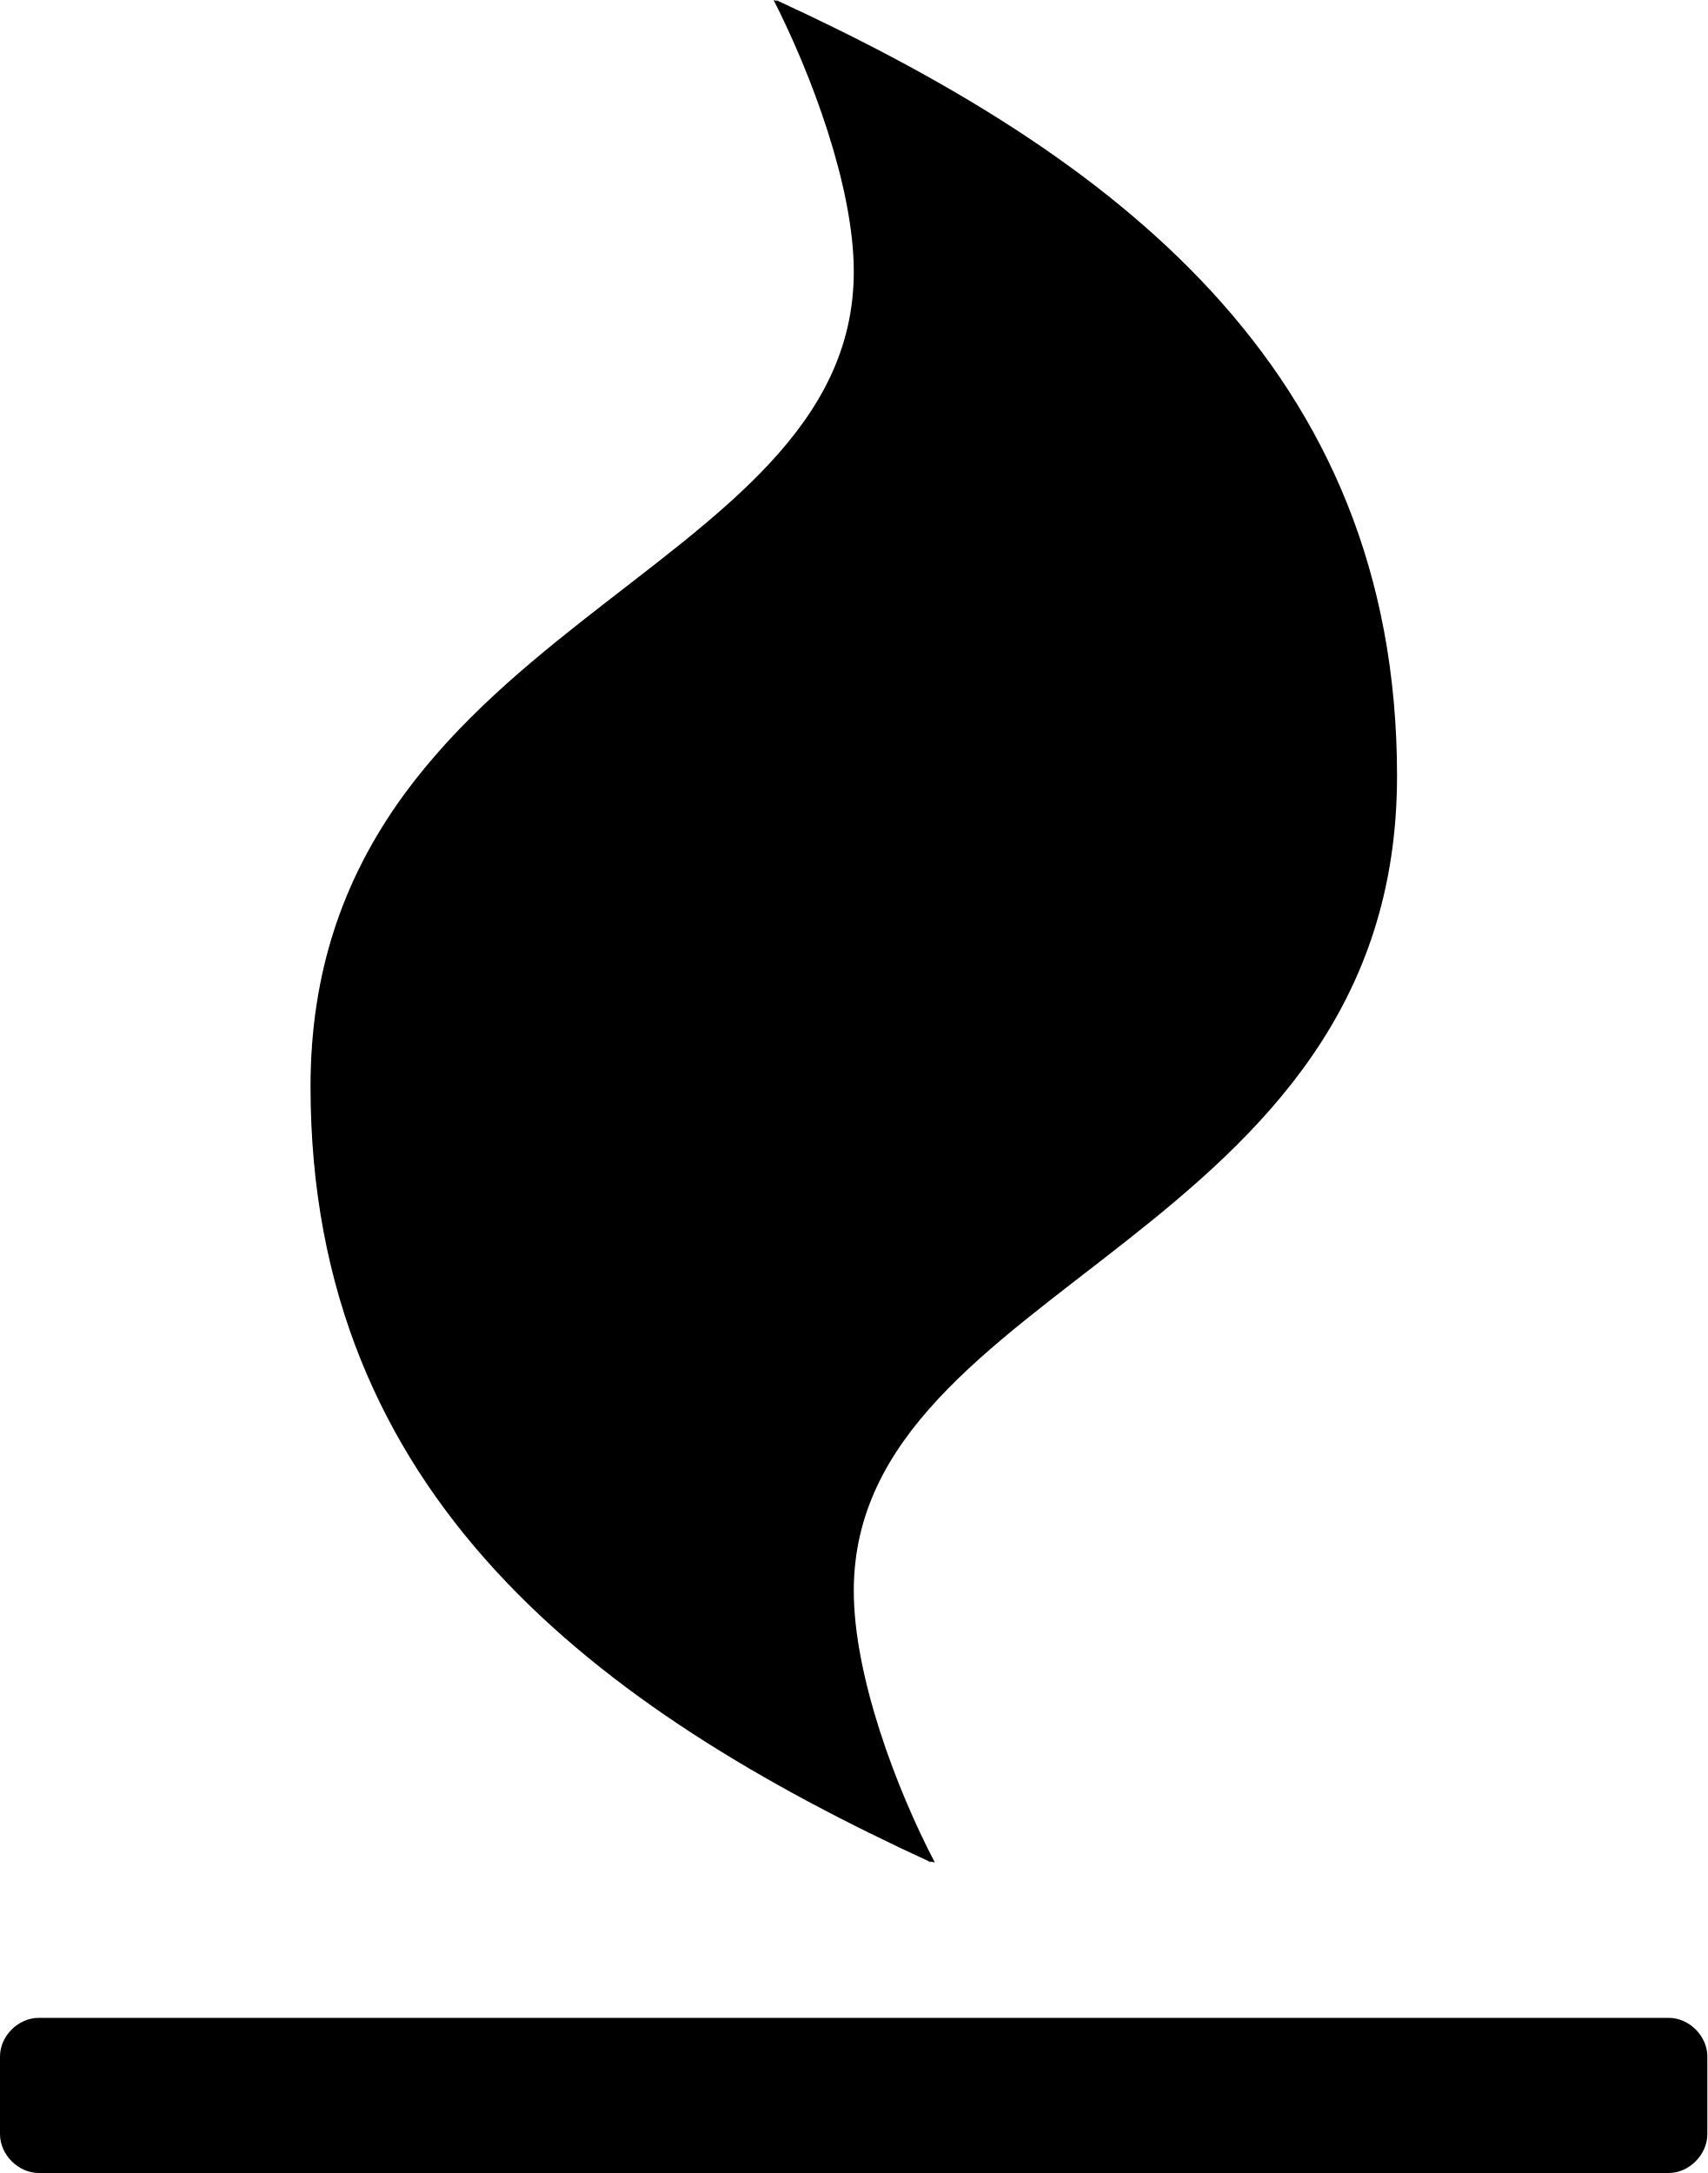
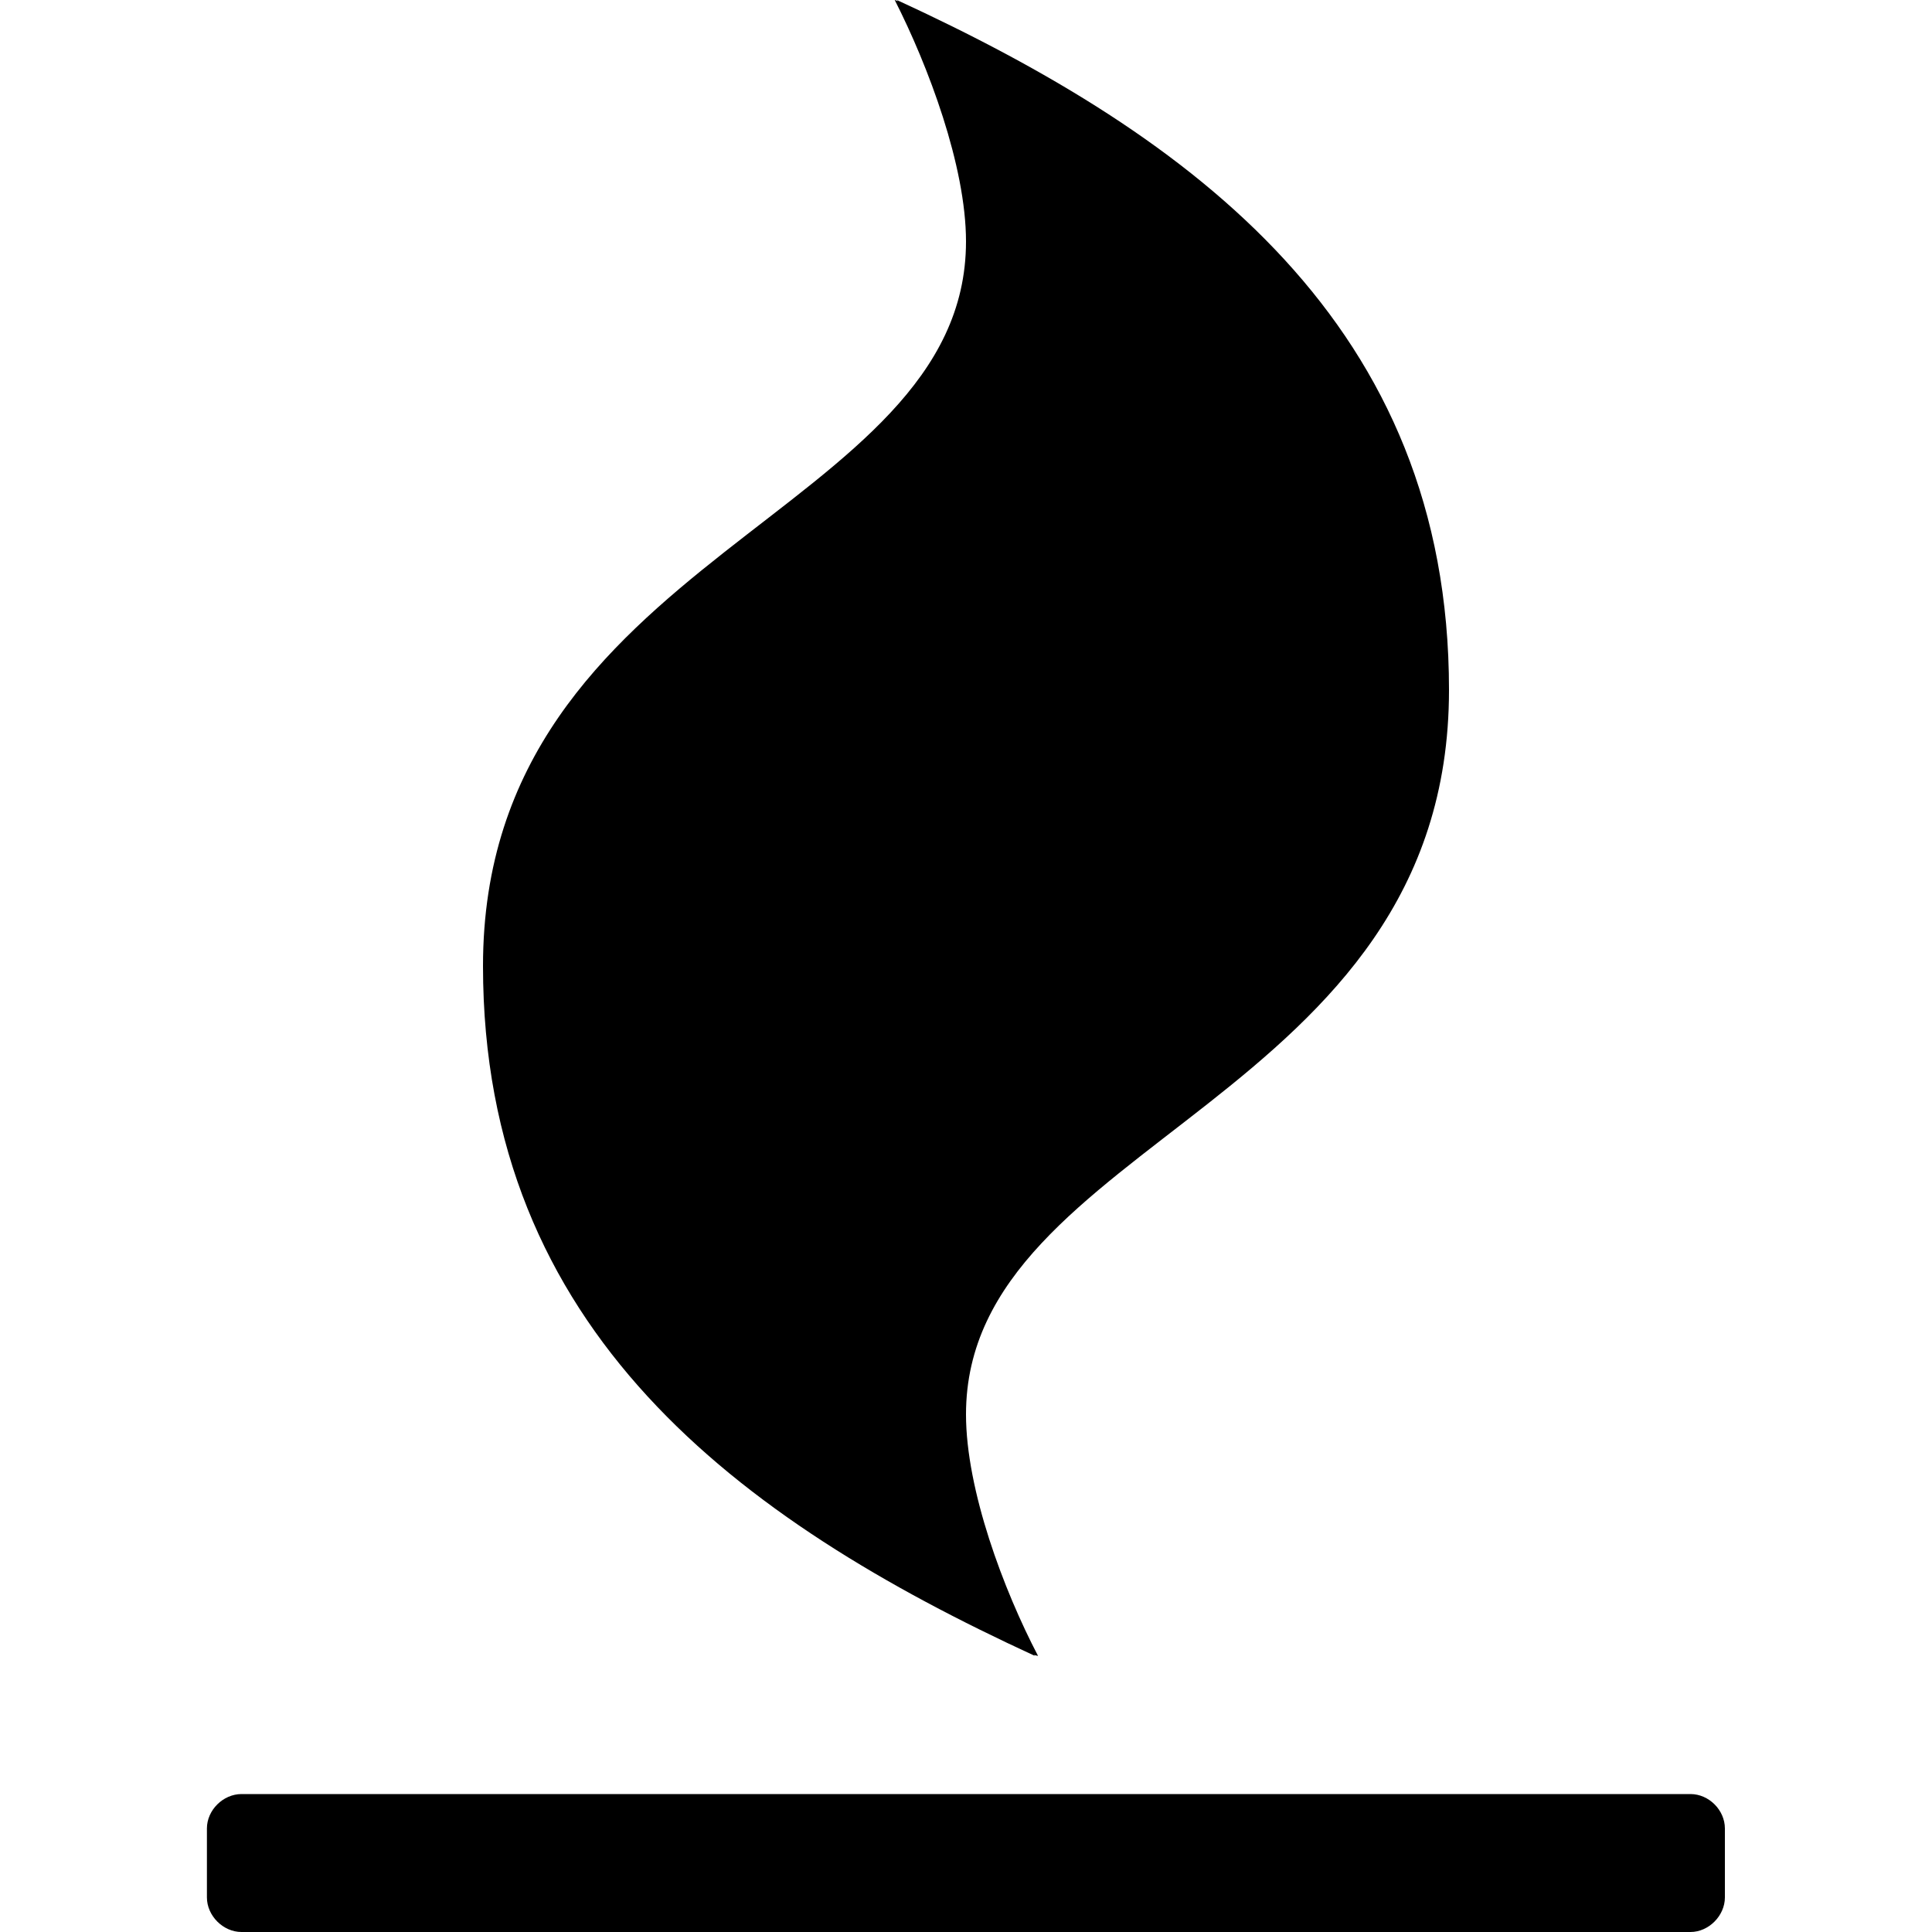
- <svg xmlns="http://www.w3.org/2000/svg" height="1000" width="785.7">
-   <path d="m785.7 946.4v35.7c0 9.5-8.4 17.9-17.8 17.9h-750c-9.5 0-17.9-8.4-17.9-17.9v-35.7c0-9.5 8.4-17.8 17.9-17.8h750c9.4 0 17.8 8.3 17.8 17.8z m-142.8-589.3c0 213.8-250 232.7-250 375 0 39.1 19.5 91 37.3 125l-2.2-0.5 0.6 0.5c-154-70.8-285.7-168.5-285.7-357.1 0-213.7 250-232.7 250-375 0-39.1-19.6-91-36.9-125l1.7 0.6-0.6-0.6c154.1 70.9 285.8 168.5 285.8 357.1z" />
+ <svg xmlns="http://www.w3.org/2000/svg" version="1.1" id="Calque_1" x="0px" y="0px" viewBox="0 0 1000 1000" style="enable-background:new 0 0 1000 1000;" xml:space="preserve">
+   <path d="M892.8,946.4v35.7c0,9.5-8.4,17.9-17.8,17.9h-750c-9.5,0-17.9-8.4-17.9-17.9v-35.7c0-9.5,8.4-17.8,17.9-17.8h750  C884.5,928.6,892.8,936.9,892.8,946.4z M750,357.1c0,213.8-250,232.7-250,375c0,39.1,19.5,91,37.3,125l-2.2-0.5l0.6,0.5  C381.8,786.3,250,688.6,250,500c0-213.7,250-232.7,250-375c0-39.1-19.6-91-36.9-125l1.7,0.6L464.2,0C618.3,70.9,750,168.5,750,357.1  z" />
</svg>
